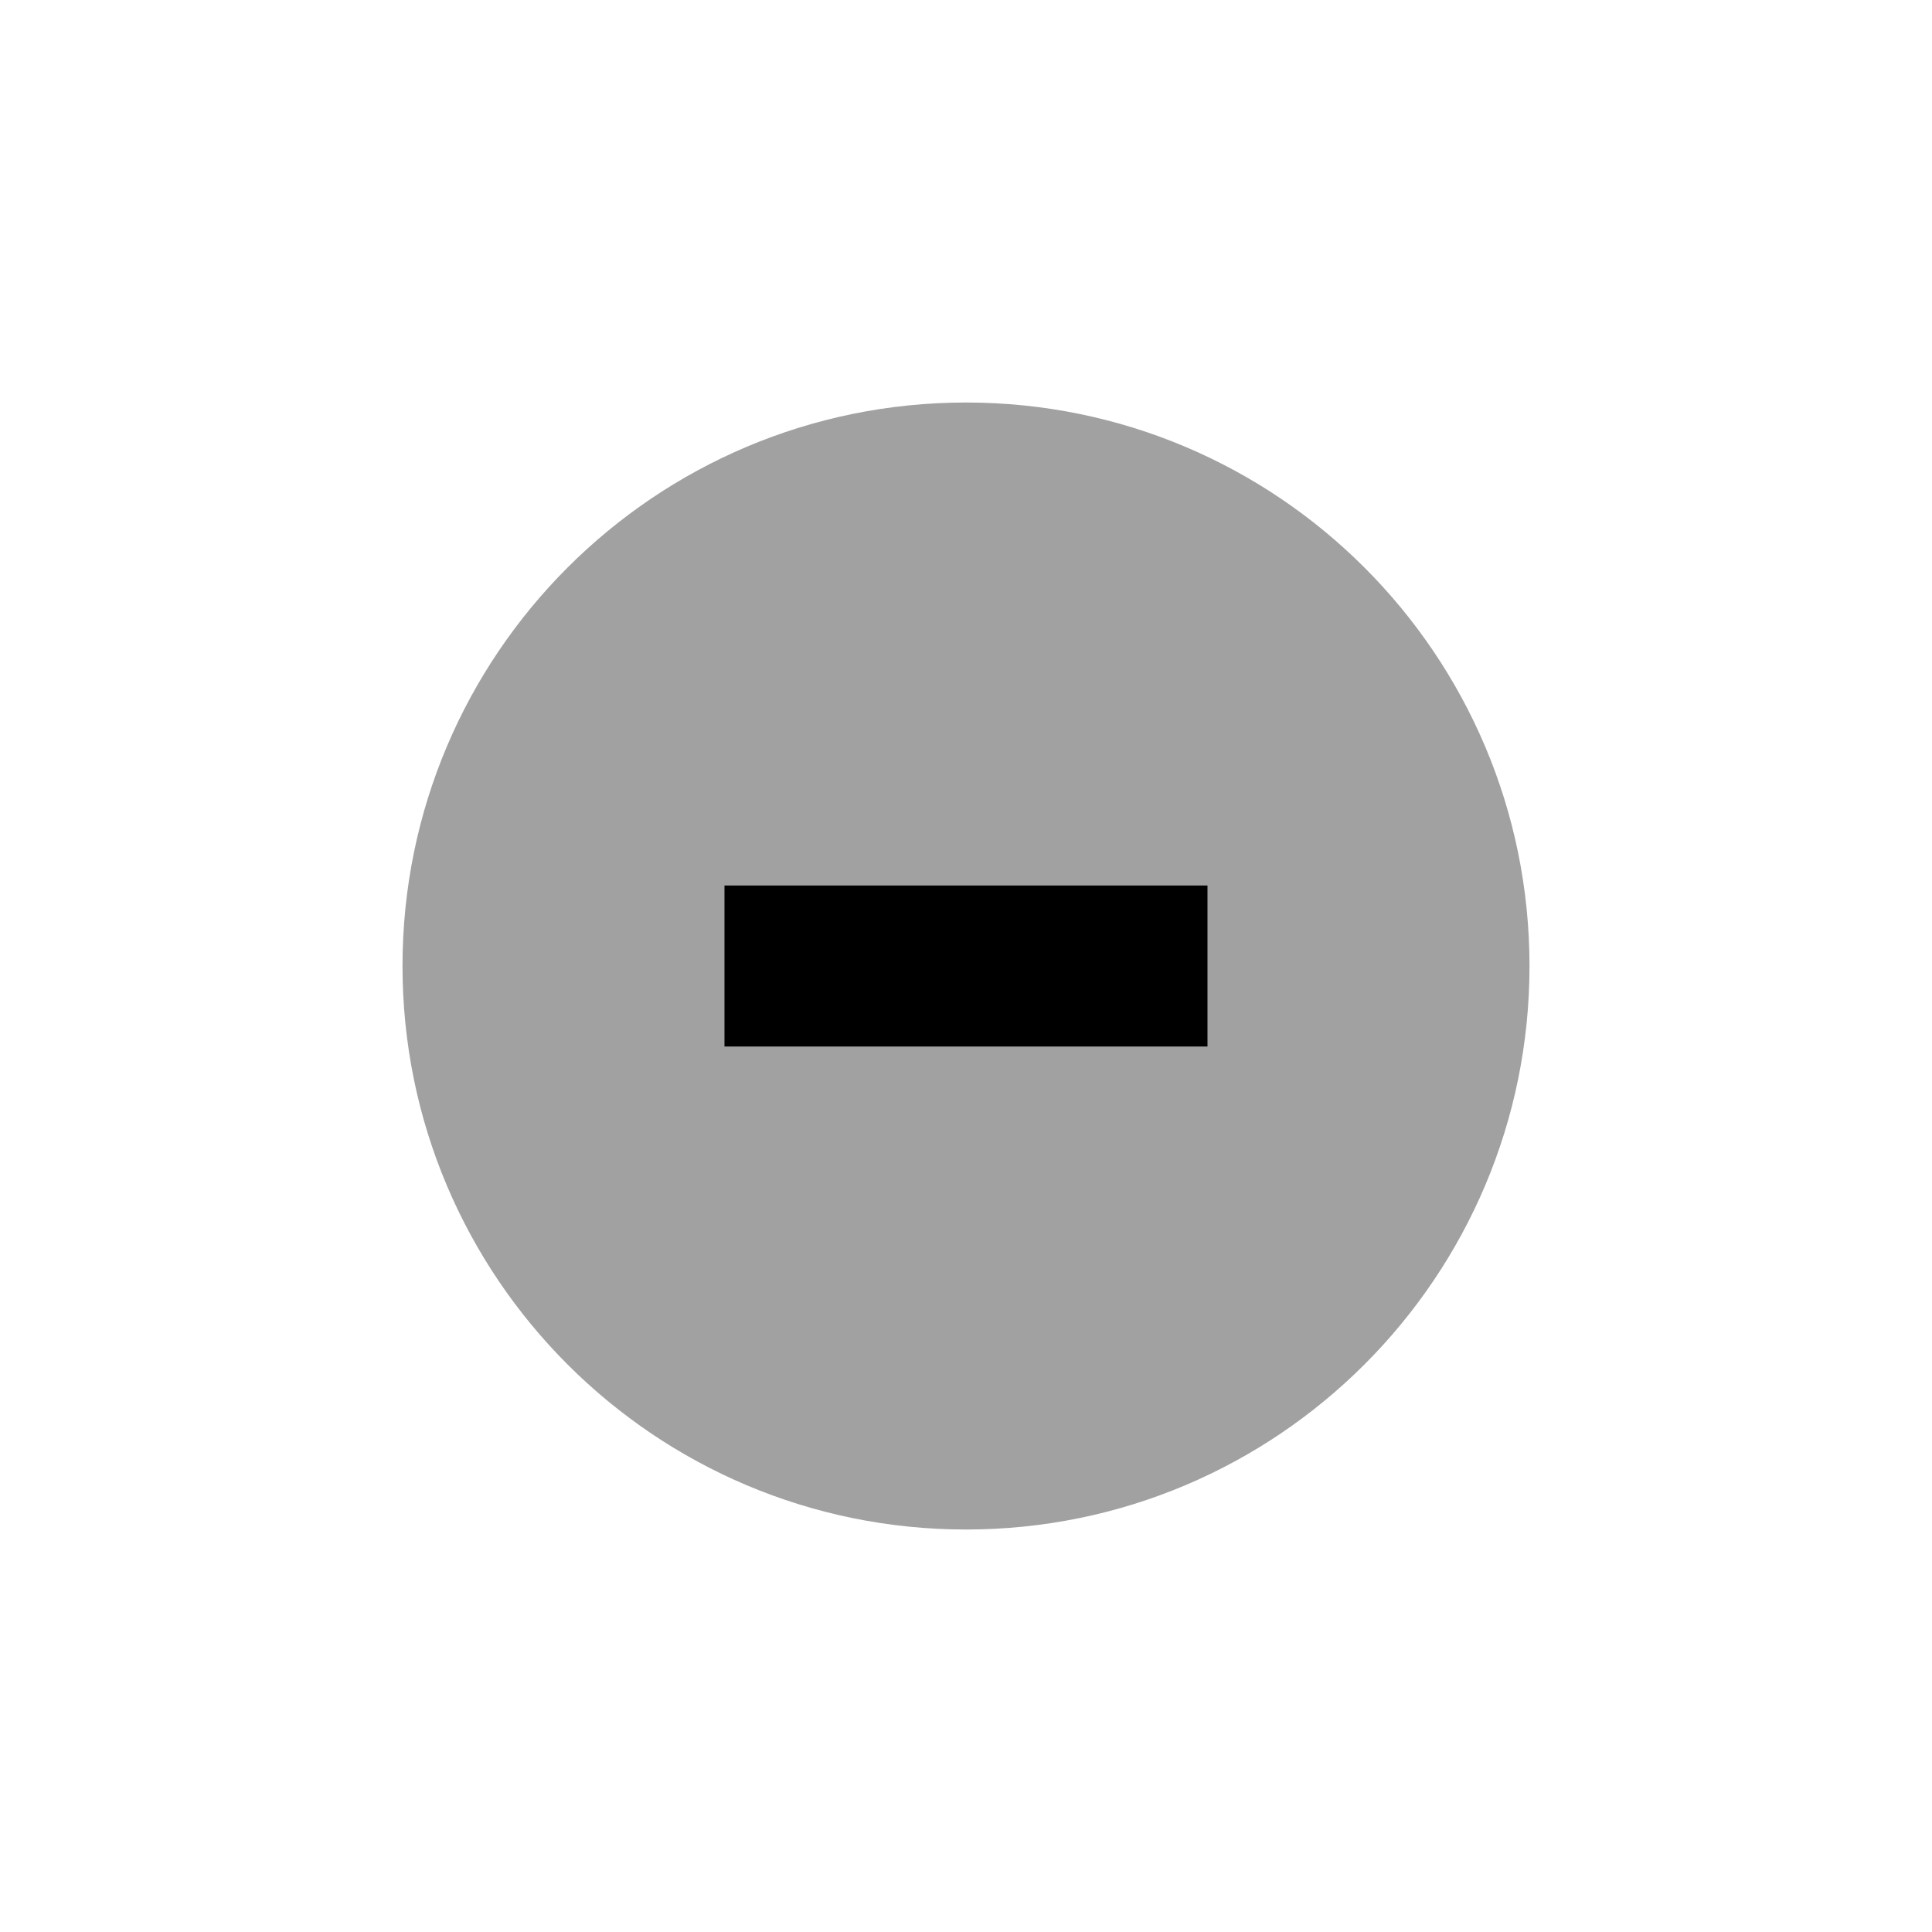
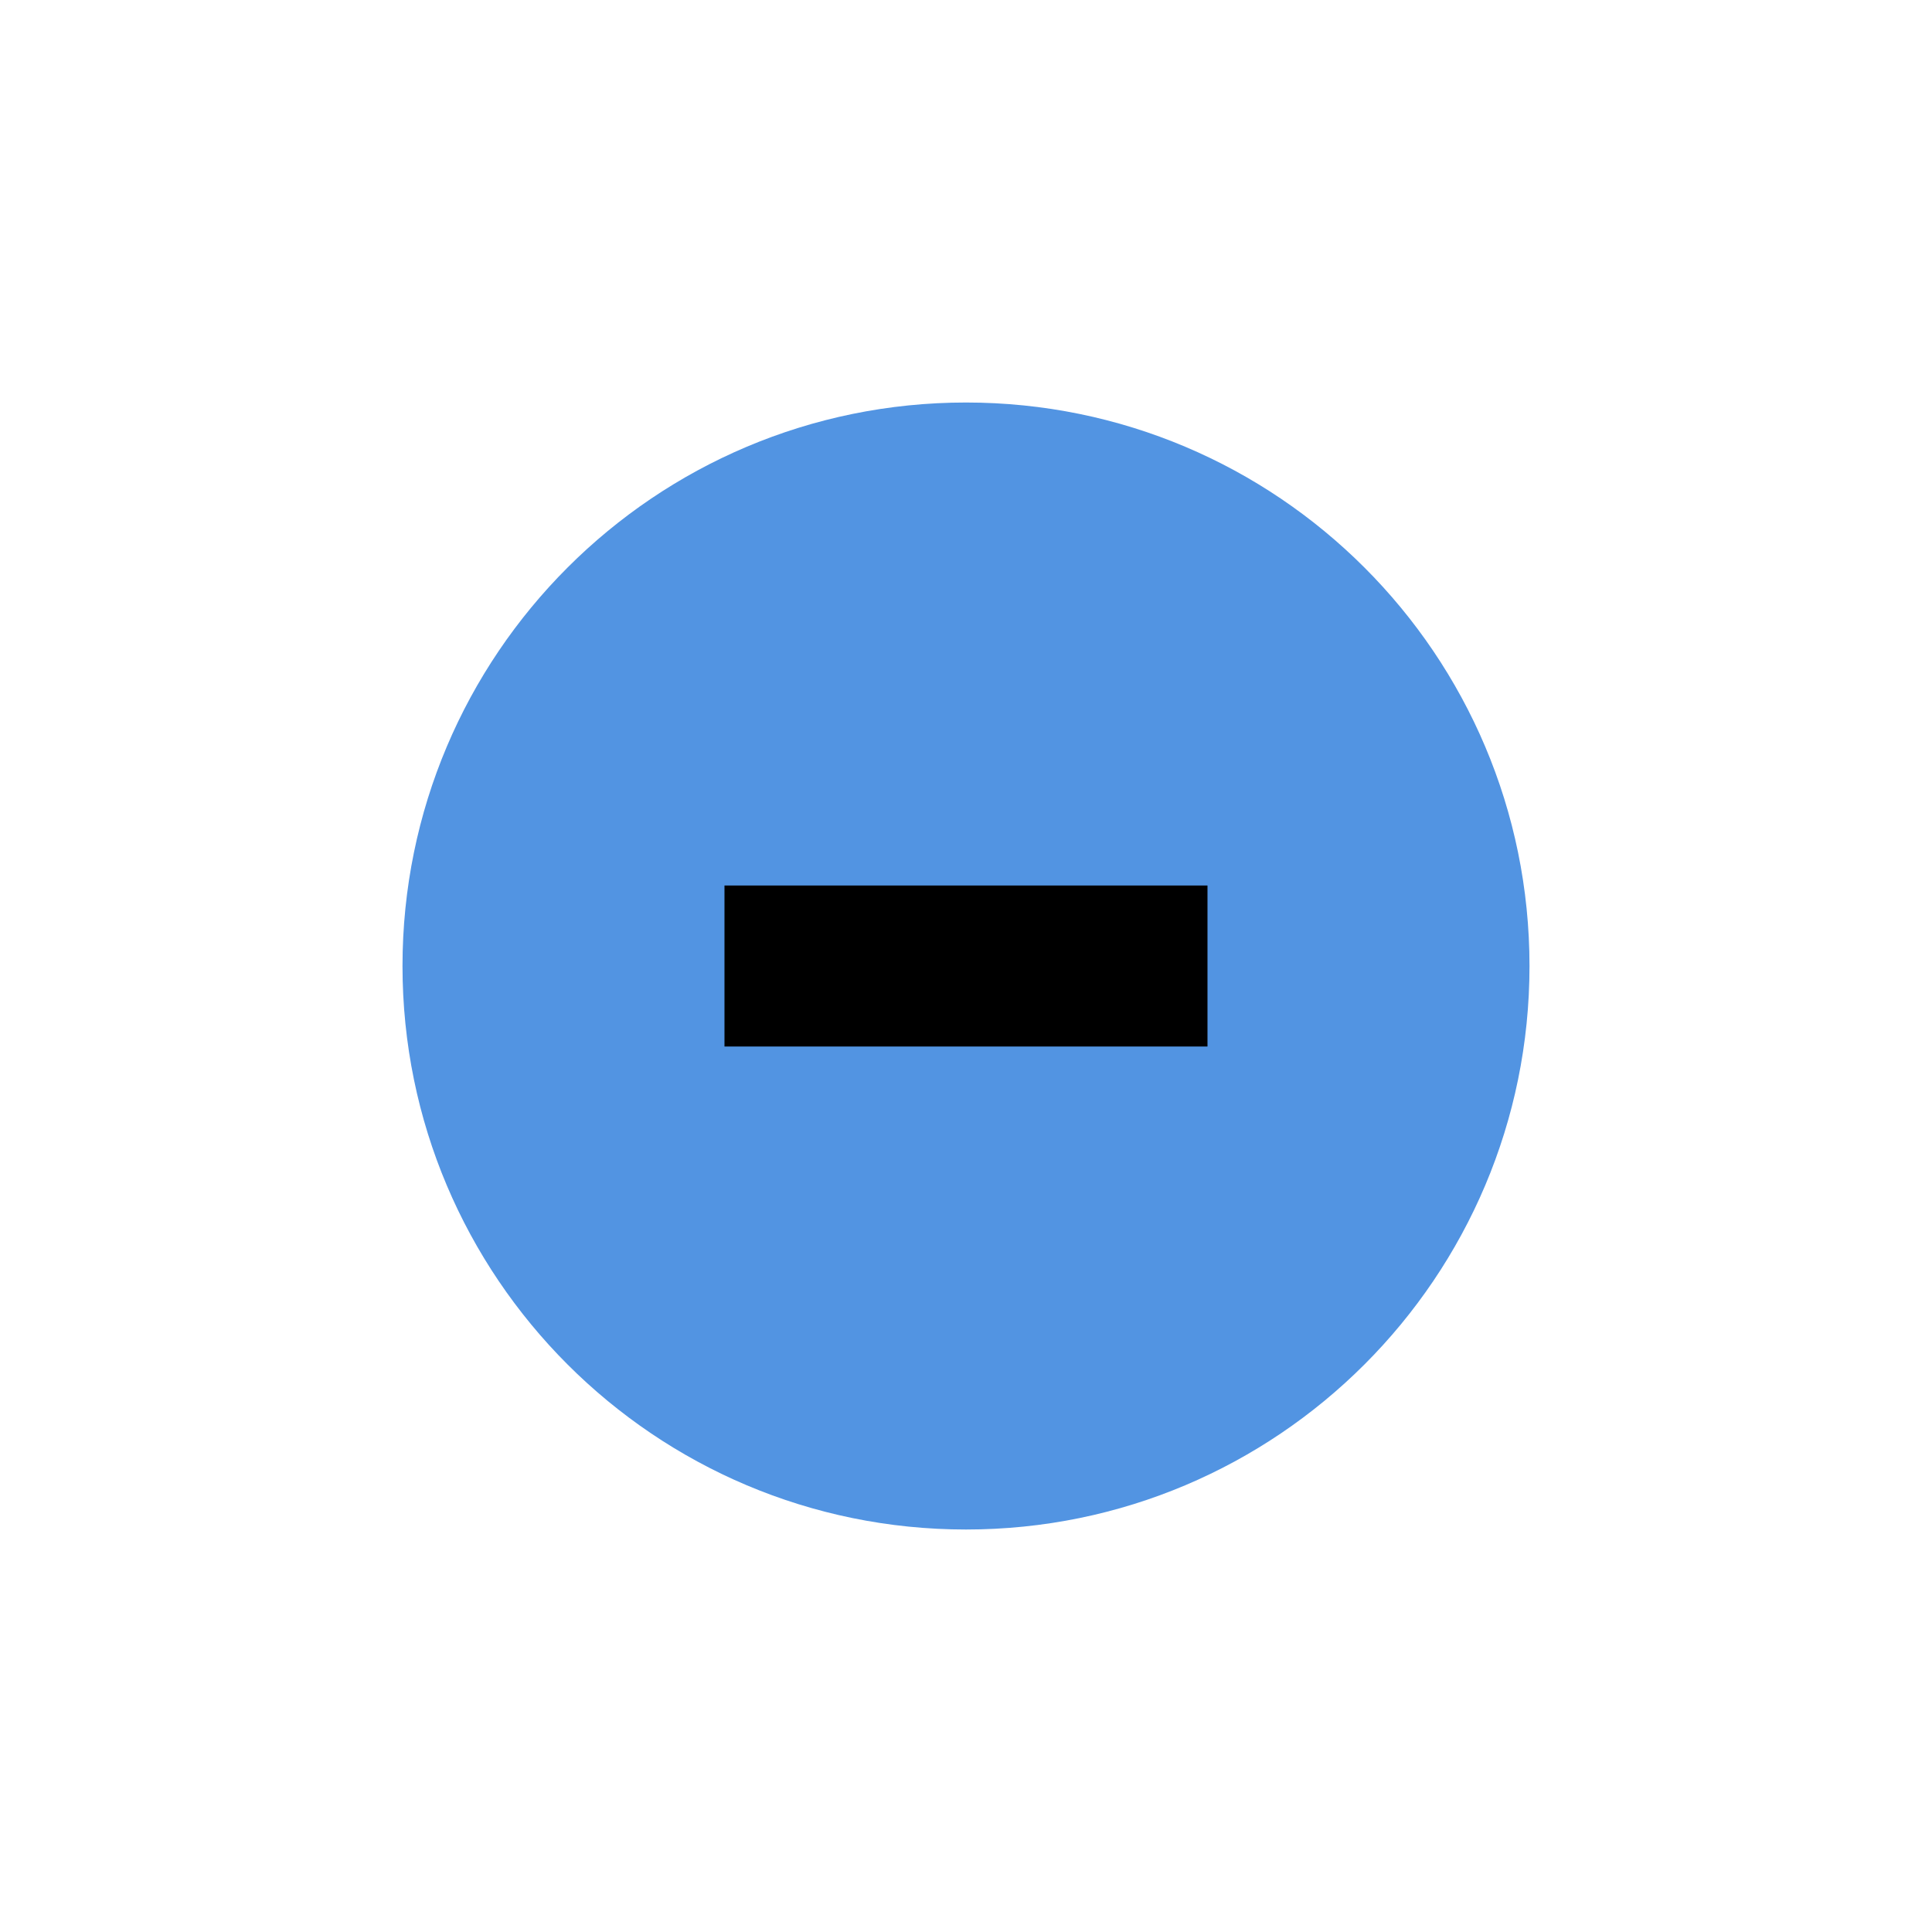
<svg xmlns="http://www.w3.org/2000/svg" xmlns:ns1="http://www.openswatchbook.org/uri/2009/osb" xmlns:xlink="http://www.w3.org/1999/xlink" width="24" height="24" id="svg4306" version="1.1" style="enable-background:new">
  <defs id="defs4308">
    <linearGradient id="selected_fg_color" ns1:paint="solid">
      <stop style="stop-color:#ffffffgitgitgit;stop-opacity:1;" offset="0" id="stop4172" />
    </linearGradient>
    <linearGradient id="selected_bg_color" ns1:paint="solid">
-       <stop style="stop-color:#a1a1a1;stop-opacity:1;" offset="0" id="stop4169" />
+       <stop style="stop-color:#5294e2;stop-opacity:1;" offset="0" id="stop4169" />
    </linearGradient>
    <linearGradient id="linearGradient3770">
      <stop style="stop-color:#000000;stop-opacity:0.628;" offset="0" id="stop3772" />
      <stop style="stop-color:#000000;stop-opacity:0.498;" offset="1" id="stop3774" />
    </linearGradient>
    <linearGradient id="linearGradient4882">
      <stop style="stop-color:#ffffff;stop-opacity:1;" offset="0" id="stop4884" />
      <stop style="stop-color:#ffffff;stop-opacity:0;" offset="1" id="stop4886" />
    </linearGradient>
    <linearGradient id="linearGradient3784-6">
      <stop style="stop-color:#ffffff;stop-opacity:0.216;" offset="0" id="stop3786-4" />
      <stop style="stop-color:#ffffff;stop-opacity:0;" offset="1" id="stop3788-6" />
    </linearGradient>
    <linearGradient id="linearGradient4892">
      <stop id="stop4894" offset="0" style="stop-color:#2f3a42;stop-opacity:1;" />
      <stop id="stop4896" offset="1" style="stop-color:#1d242a;stop-opacity:1;" />
    </linearGradient>
    <linearGradient id="linearGradient4882-4">
      <stop id="stop4884-9" offset="0" style="stop-color:#728495;stop-opacity:1;" />
      <stop id="stop4886-9" offset="1" style="stop-color:#617c95;stop-opacity:0;" />
    </linearGradient>
    <linearGradient xlink:href="#selected_bg_color" id="linearGradient4171" x1="1376" y1="248" x2="1376" y2="262" gradientUnits="userSpaceOnUse" />
    <linearGradient xlink:href="#selected_fg_color" id="linearGradient4174" x1="89" y1="974" x2="89" y2="976" gradientUnits="userSpaceOnUse" />
  </defs>
  <g id="layer1" transform="translate(0,-1028.362)">
    <g style="display:inline" id="titlebutton-min-active-dark" transform="translate(-379,1218)">
      <g id="g4909-1-2-0" style="display:inline;opacity:1" transform="translate(-882,-432.6378)">
        <g transform="translate(-161,0)" style="display:inline;opacity:1" id="g4490-3-6-1-4-1-6">
          <g id="g4092-0-7-2-0-0-94-2" style="display:inline" transform="translate(58,0)">
            <circle r="7" cy="255" cx="1376" style="fill:url(#linearGradient4171);fill-opacity:1;stroke:none;stroke-width:0;stroke-linecap:butt;stroke-linejoin:miter;stroke-miterlimit:4;stroke-dasharray:none;stroke-dashoffset:0;stroke-opacity:1" id="path4068-7-3-0-3-6-8-3" />
          </g>
        </g>
        <g style="display:inline;opacity:1;fill:#c0e3ff;fill-opacity:1" id="g4834-9-3-8-5" transform="translate(1265,247)">
          <g transform="translate(-81.0002,-967)" style="display:inline;fill:#c0e3ff;fill-opacity:1" id="layer9-3-9-1-0-4" />
          <g transform="translate(-81.0002,-967)" id="layer10-4-0-5-8-5" style="fill:#c0e3ff;fill-opacity:1" />
          <g transform="translate(-81.0002,-967)" id="layer11-2-5-2-6-8" style="fill:#c0e3ff;fill-opacity:1" />
          <g transform="translate(-81.0002,-967)" id="layer13-5-7-4-2-5" style="fill:#c0e3ff;fill-opacity:1" />
          <g transform="translate(-81.0002,-967)" id="layer14-6-2-3-2-9" style="fill:#c0e3ff;fill-opacity:1" />
          <g transform="translate(-81.0002,-967)" style="display:inline;fill:#c0e3ff;fill-opacity:1" id="layer15-52-0-6-6-6" />
          <g transform="translate(-81.0002,-967)" style="display:inline;fill:#c0e3ff;fill-opacity:1" id="g71291-3-4-6-0-6" />
          <g transform="translate(-81.0002,-967)" style="display:inline;fill:#c0e3ff;fill-opacity:1" id="g4953-8-6-8-7-4" />
          <g transform="translate(-81.0002,-967)" style="display:inline;fill:#c0e3ff;fill-opacity:1" id="layer12-45-3-7-96-7">
            <path style="color:#000000;font-style:normal;font-variant:normal;font-weight:normal;font-stretch:normal;font-size:medium;line-height:normal;font-family:Sans;-inkscape-font-specification:Sans;text-indent:0;text-align:start;text-decoration:none;text-decoration-line:none;letter-spacing:normal;word-spacing:normal;text-transform:none;direction:ltr;block-progression:tb;writing-mode:lr-tb;baseline-shift:baseline;text-anchor:start;display:inline;overflow:visible;visibility:visible;fill:url(#linearGradient4174);fill-opacity:1;stroke:none;stroke-width:2;marker:none;enable-background:accumulate" id="rect9057-3-5-1-1" d="m 86,974 0,2 6,0 0,-2 z" />
          </g>
        </g>
      </g>
      <rect style="display:inline;opacity:1;fill:none;fill-opacity:1;stroke:none;stroke-width:1;stroke-linecap:butt;stroke-linejoin:miter;stroke-miterlimit:4;stroke-dasharray:none;stroke-dashoffset:0;stroke-opacity:0" id="rect17883-79-9-2-2" width="16" height="16" x="383" y="-185.638" />
    </g>
  </g>
</svg>
